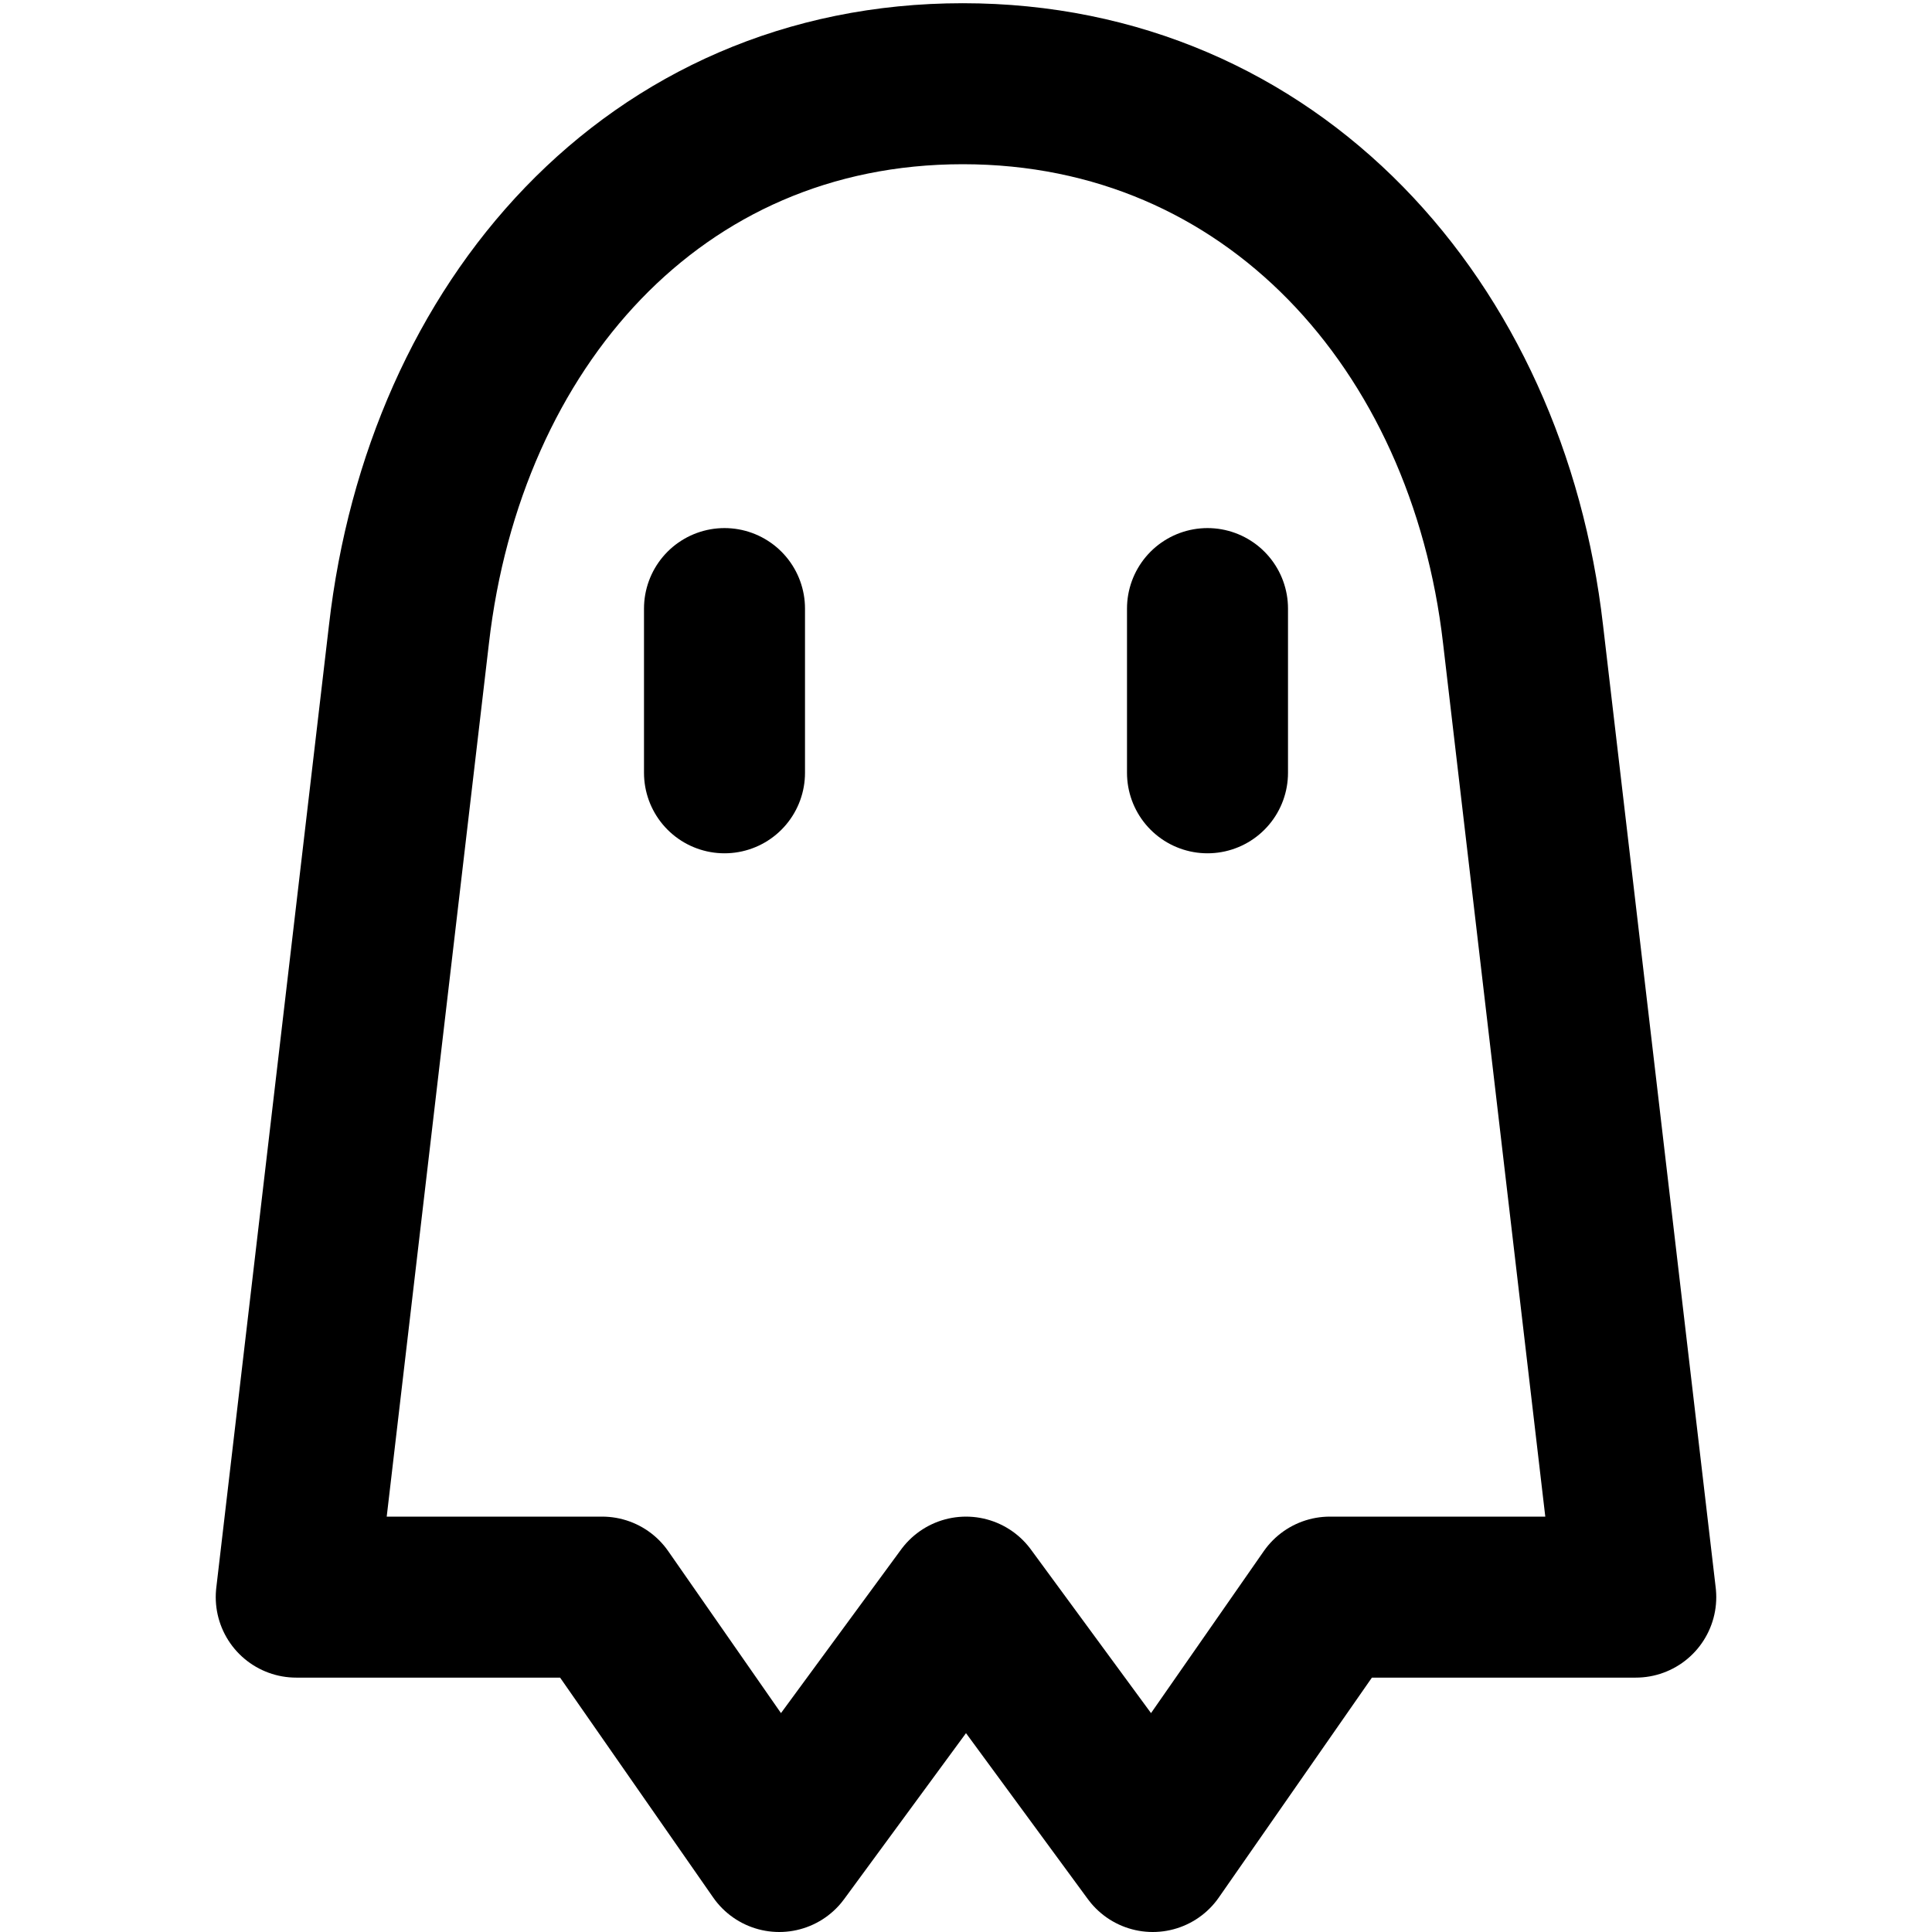
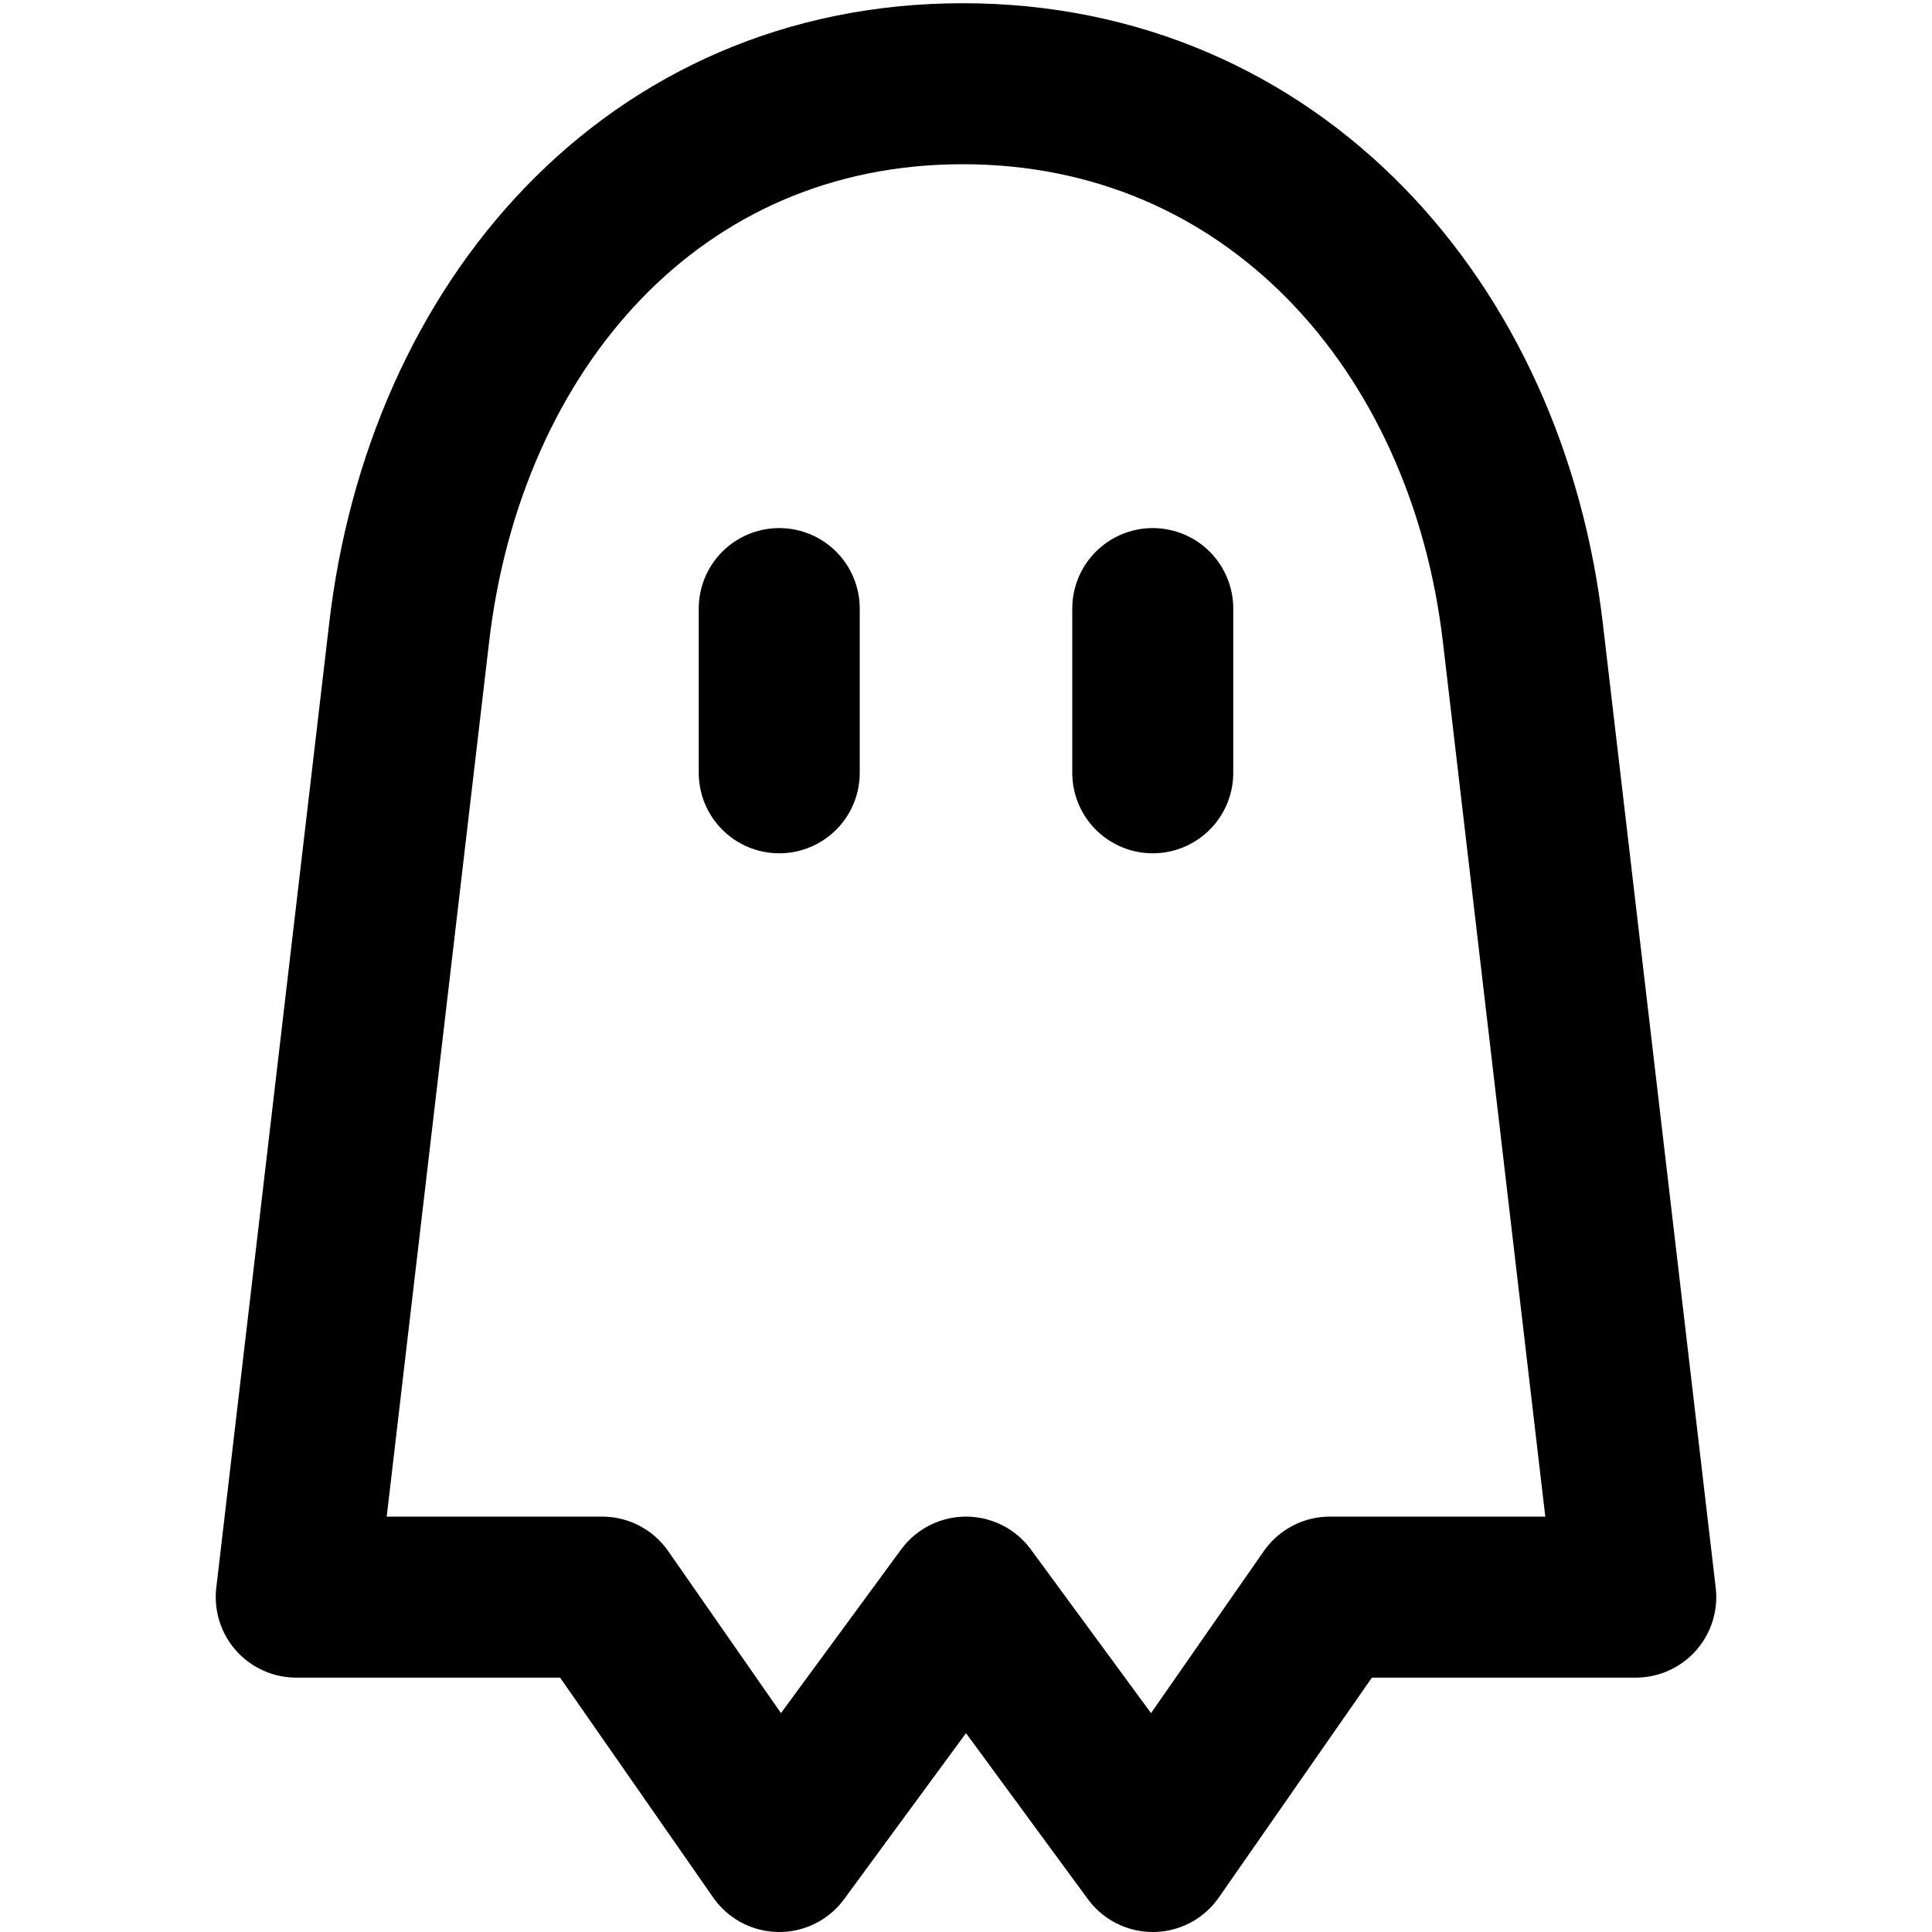
<svg xmlns="http://www.w3.org/2000/svg" viewBox="0 0 600 600">
  <g fill="none" stroke="currentColor" stroke-linecap="round" stroke-linejoin="round" stroke-width="50">
-     <path d="M508 496h-95l-55 79-58-79-58 79-55-79H92l35-299c11-96 76-171 172-171s163 75 174 171z" />
-     <path d="M225 240v-51" />
-     <path d="M375 240v-51" />
+     <path d="m508 496h-95l-55 79-58-79-58 79-55-79h-95l35-299c11-96 76-171 172-171s163 75 174 171z" />
+     <path d="m242 240v-51" />
+     <path d="m358 240v-51" />
  </g>
</svg>
